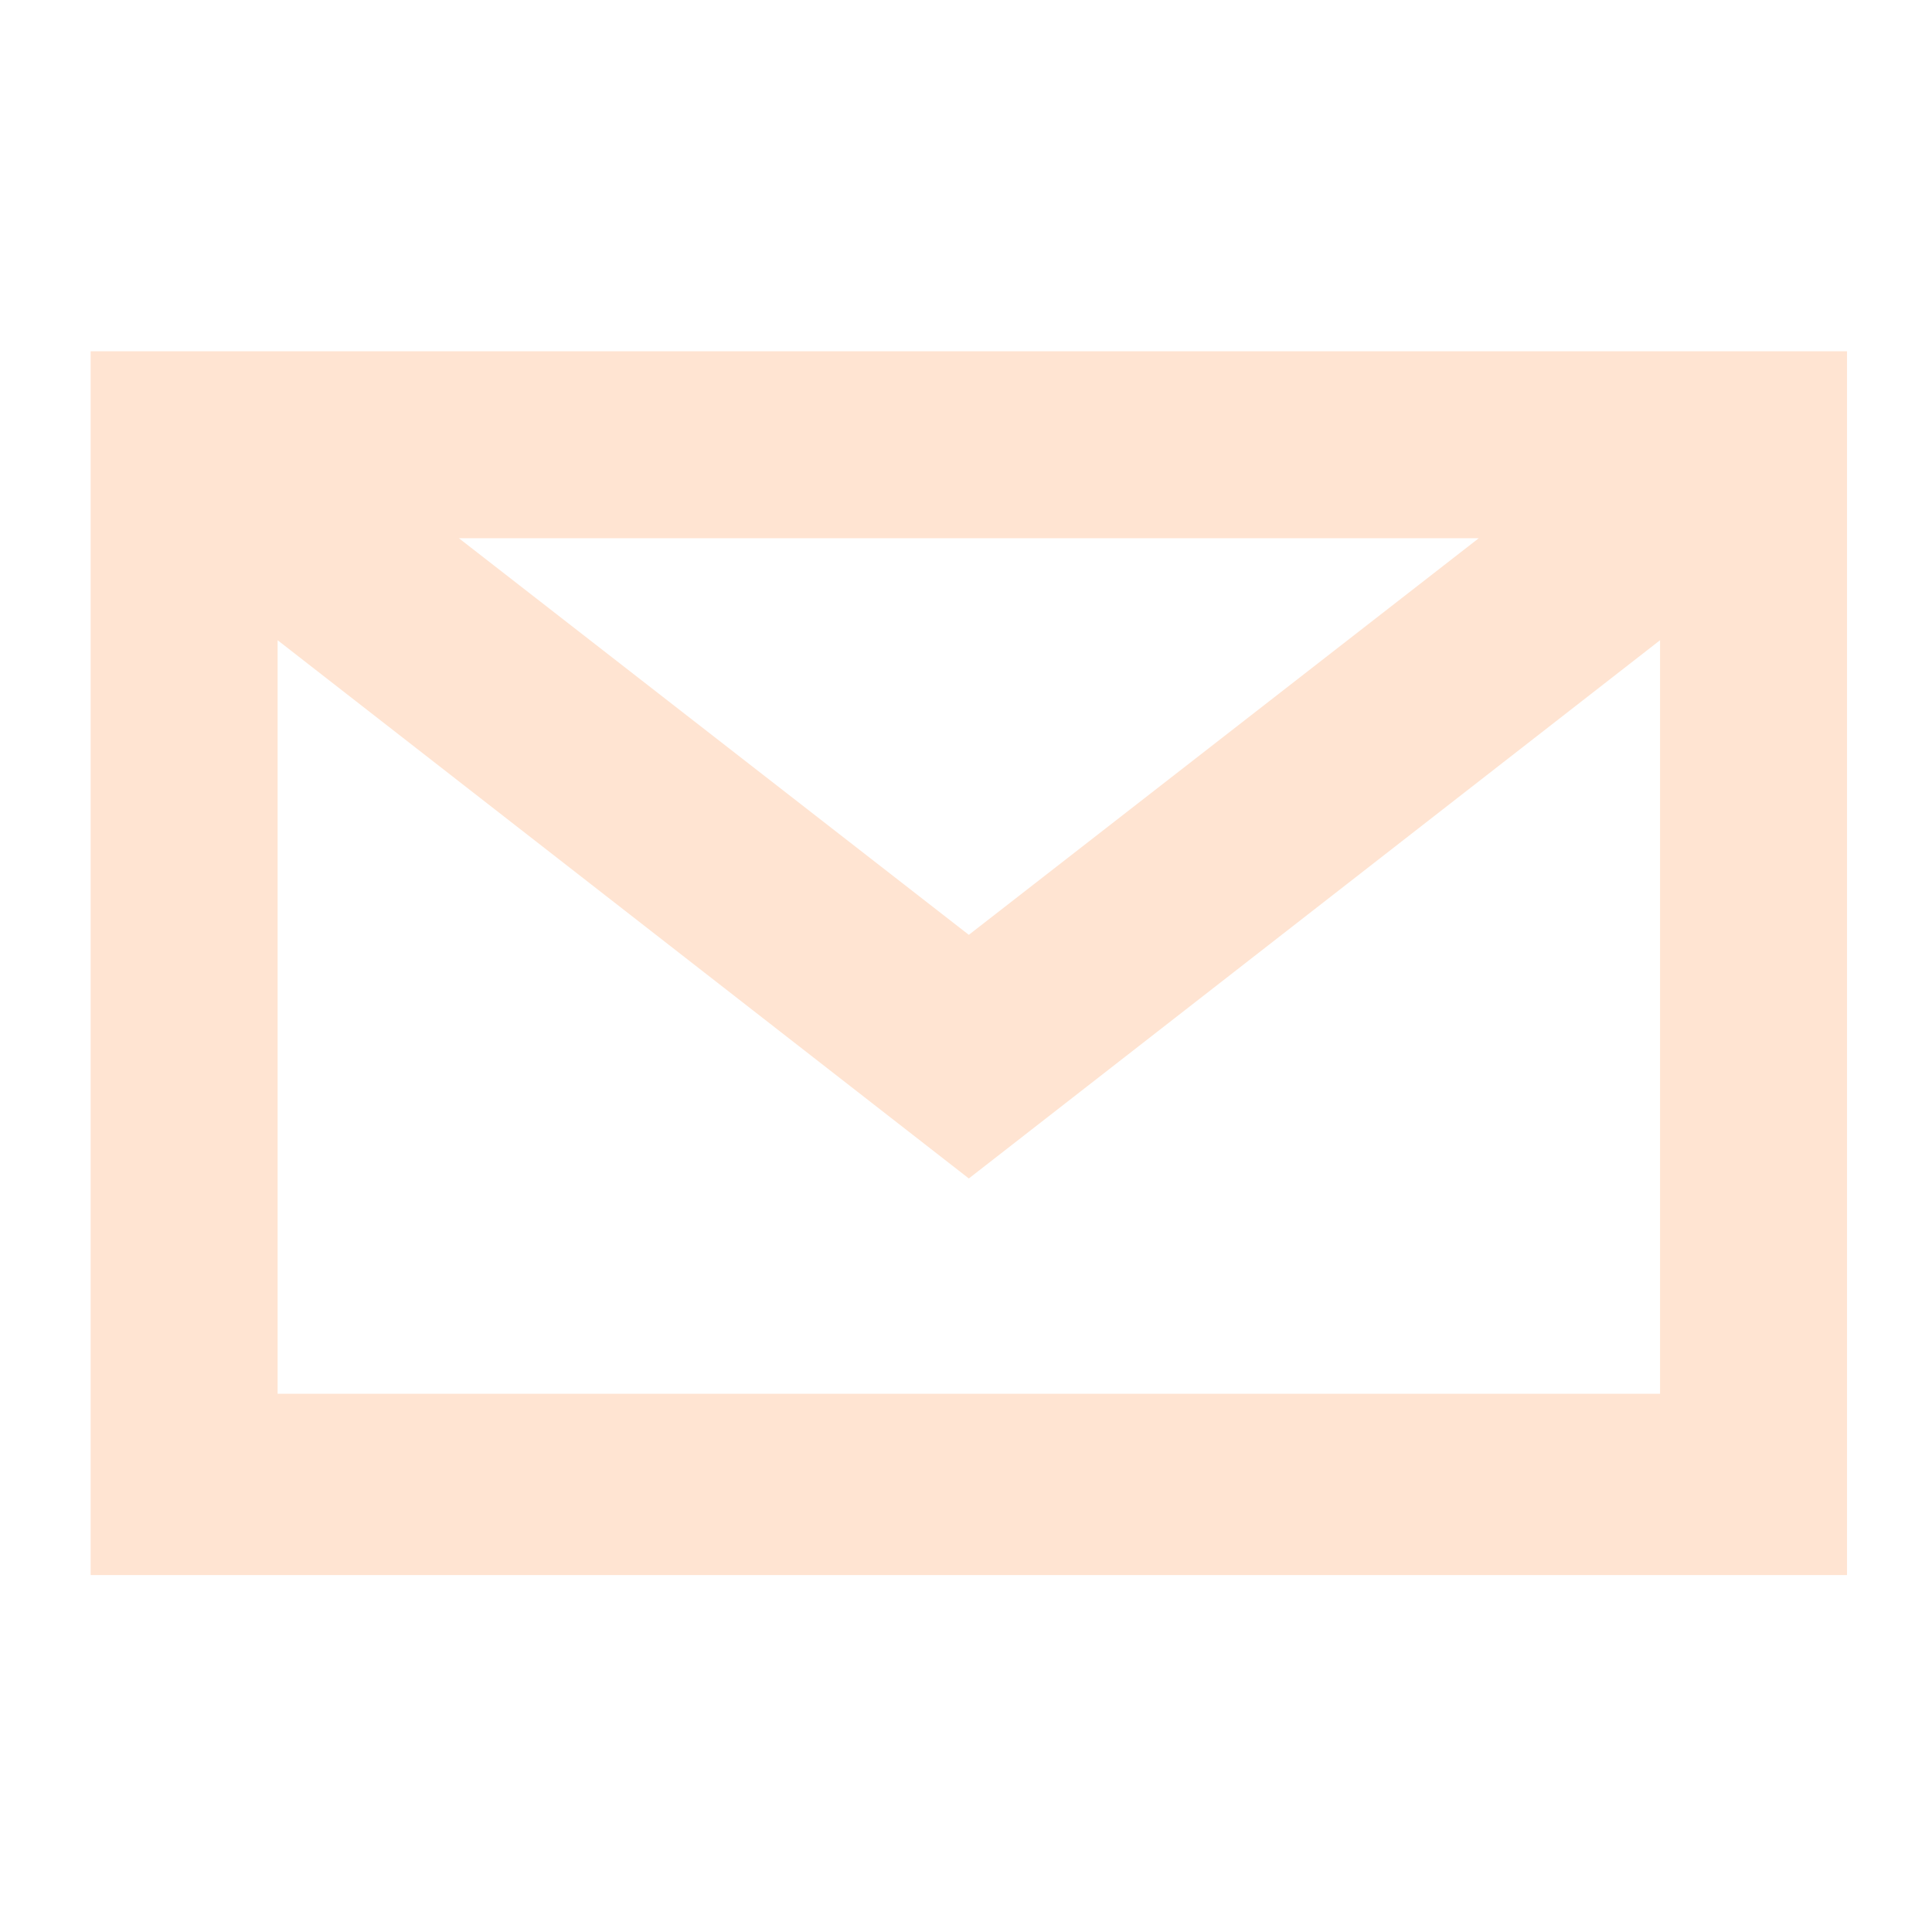
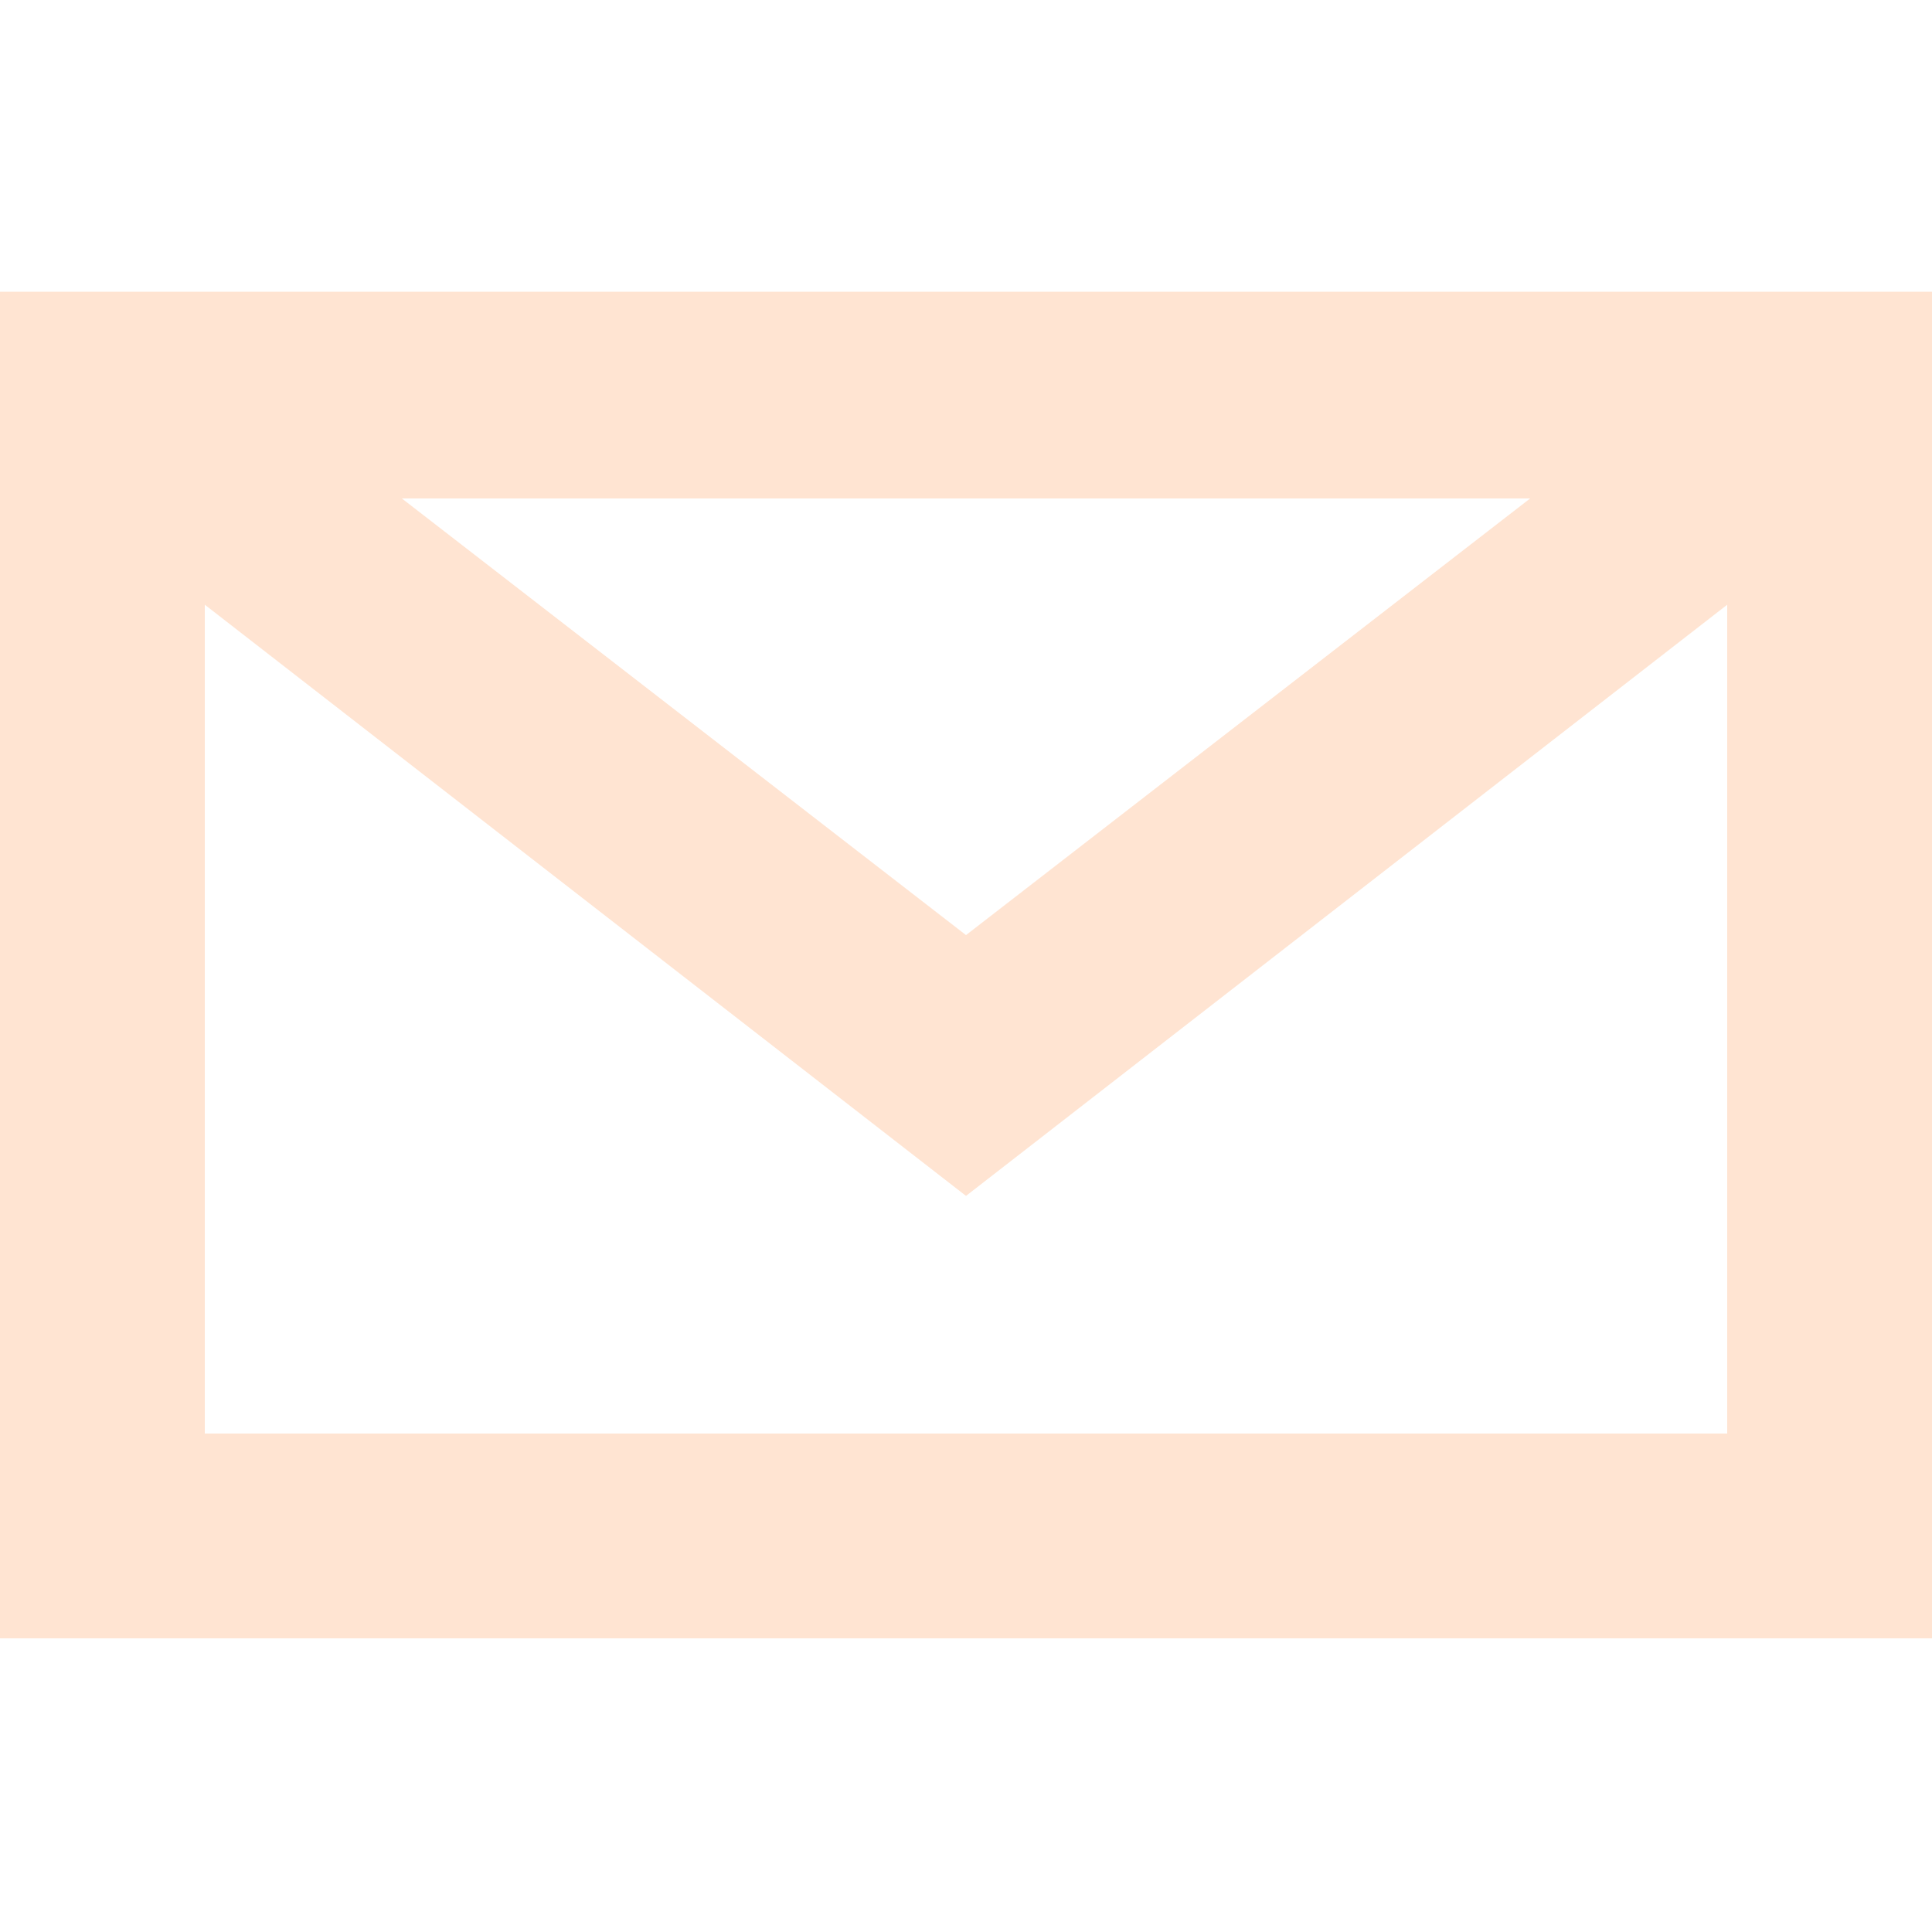
- <svg xmlns="http://www.w3.org/2000/svg" version="1.1" x="0px" y="0px" viewBox="0 0 34.1 34.1" style="enable-background:new 0 0 34.1 34.1;" xml:space="preserve">
+ <svg xmlns="http://www.w3.org/2000/svg" version="1.1" x="0px" y="0px" viewBox="0 0 100 100" style="enable-background:new 0 0 100 100;" xml:space="preserve">
  <style type="text/css">
	.st0{fill:#FFE4D2;}
</style>
  <g id="Layer_2">
</g>
  <g id="Layer_1">
-     <path class="st0" d="M1.6,6.2v21.6h31V6.2H1.6z M26.1,9.5l-9,7l-9-7H26.1z M4.9,24.6V11.3l12.2,9.5l12.2-9.5v13.3H4.9z" />
+     <path class="st0" d="M0,15.1v69.7h100V15.1H0z M79.2,25.8L50,48.4L20.8,25.8H79.2z M10.6,74.2V31.3L50,61.9l39.4-30.6v42.9H10.6z" />
  </g>
</svg>
